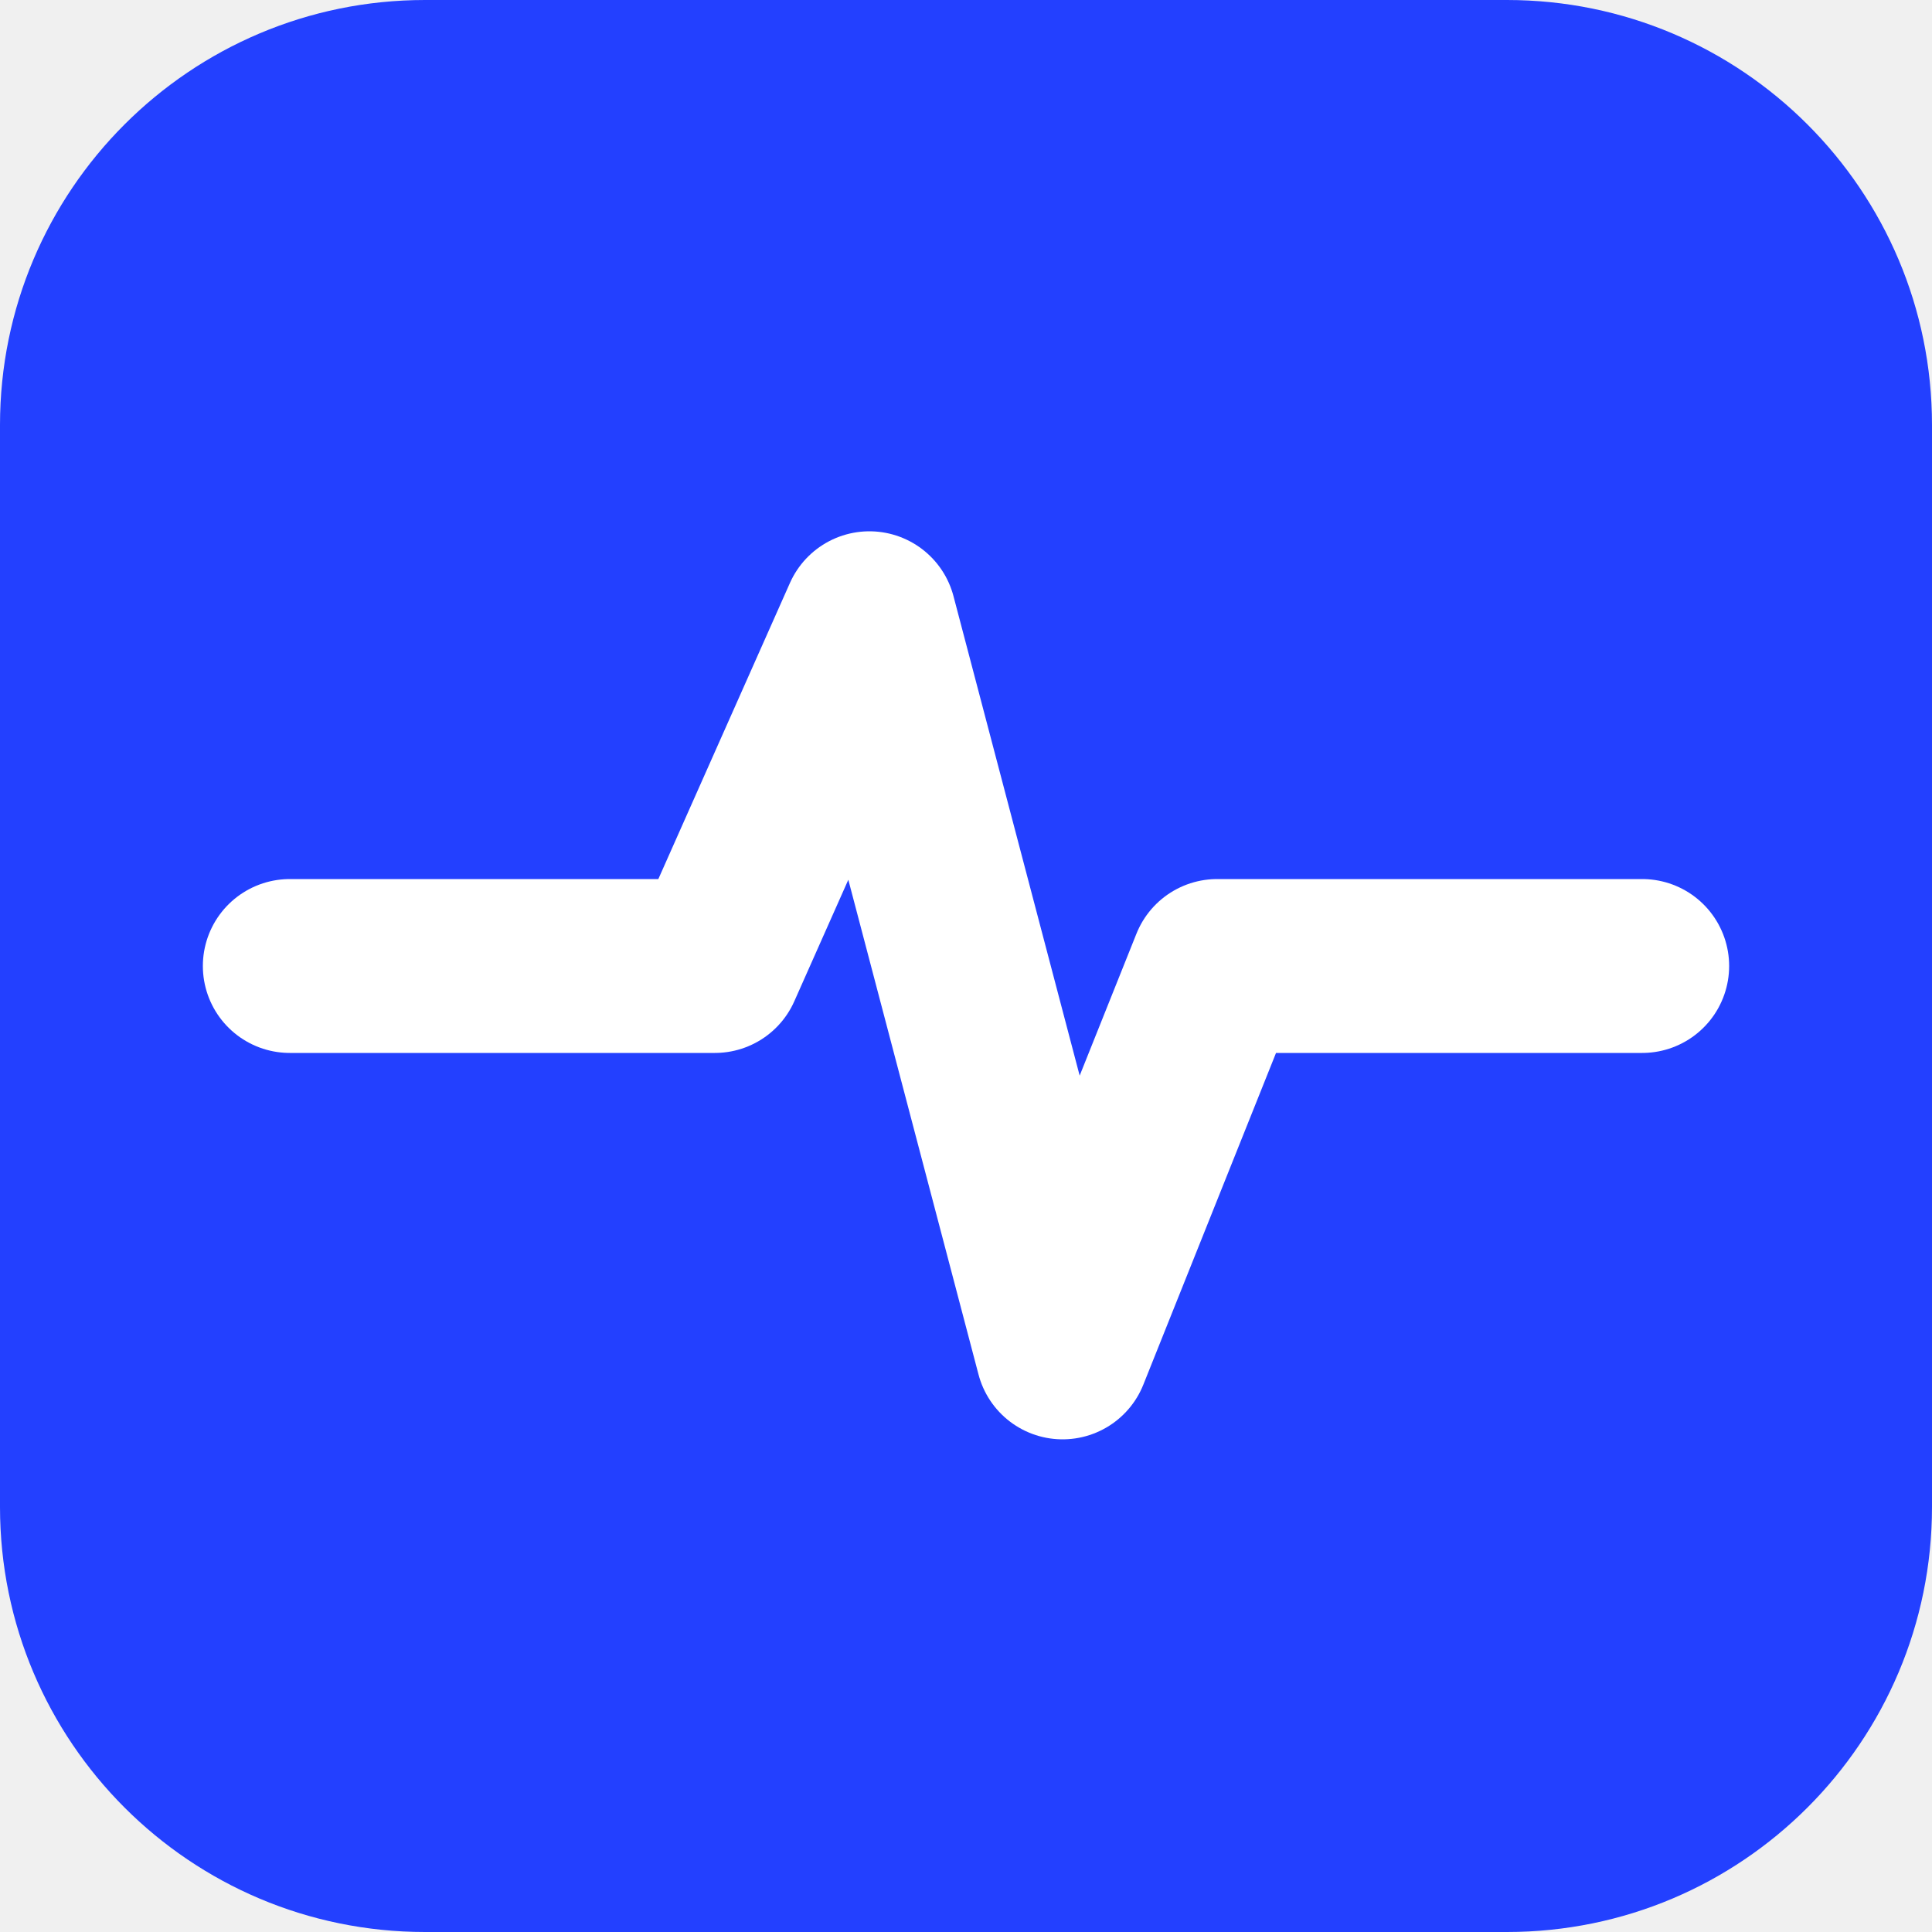
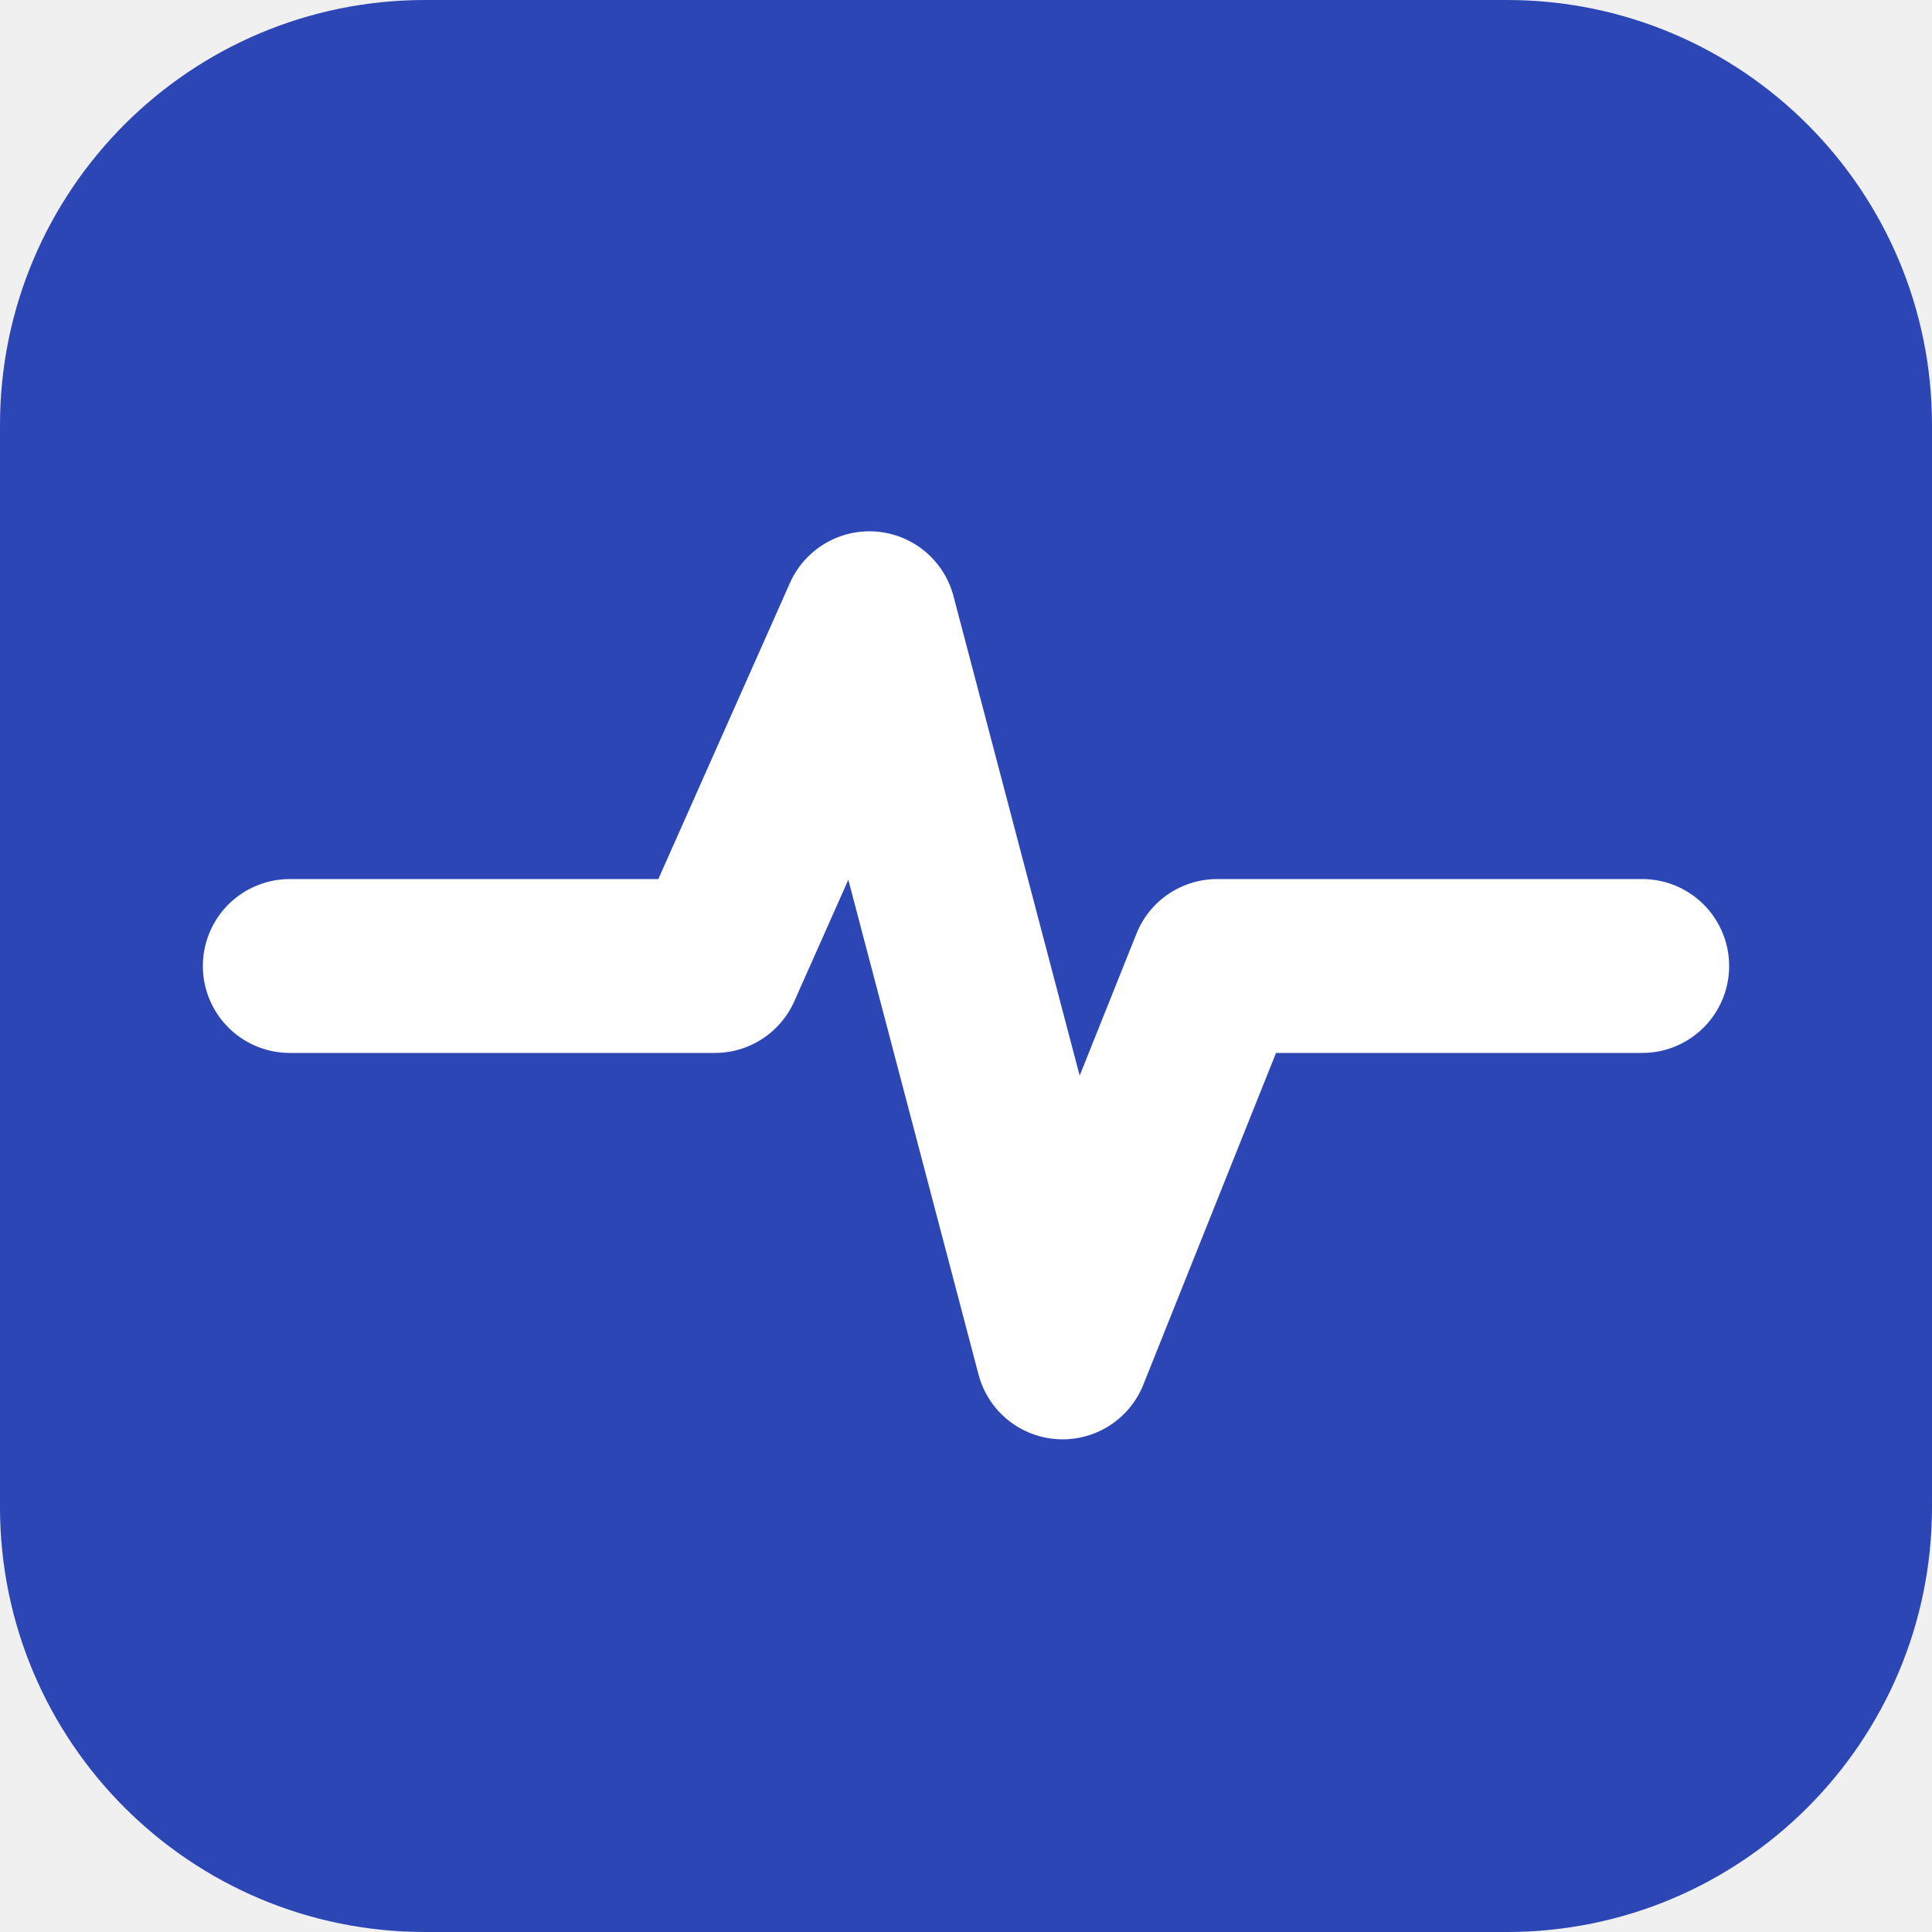
<svg xmlns="http://www.w3.org/2000/svg" viewBox="0 0 100 100">
  <g transform="translate(0,0) scale(1.0)">
-     <rect width="100" height="100" rx="22" fill="#2340FF" />
+     <rect width="100" height="100" rx="22" fill="#2C46B5" />
    <path d="M0,30 H22 L30,12 L40,50 L48,30 H70" transform="translate(15,20)" fill="none" stroke="#FFFFFF" stroke-width="9" stroke-linecap="round" stroke-linejoin="round" />
  </g>
</svg>
